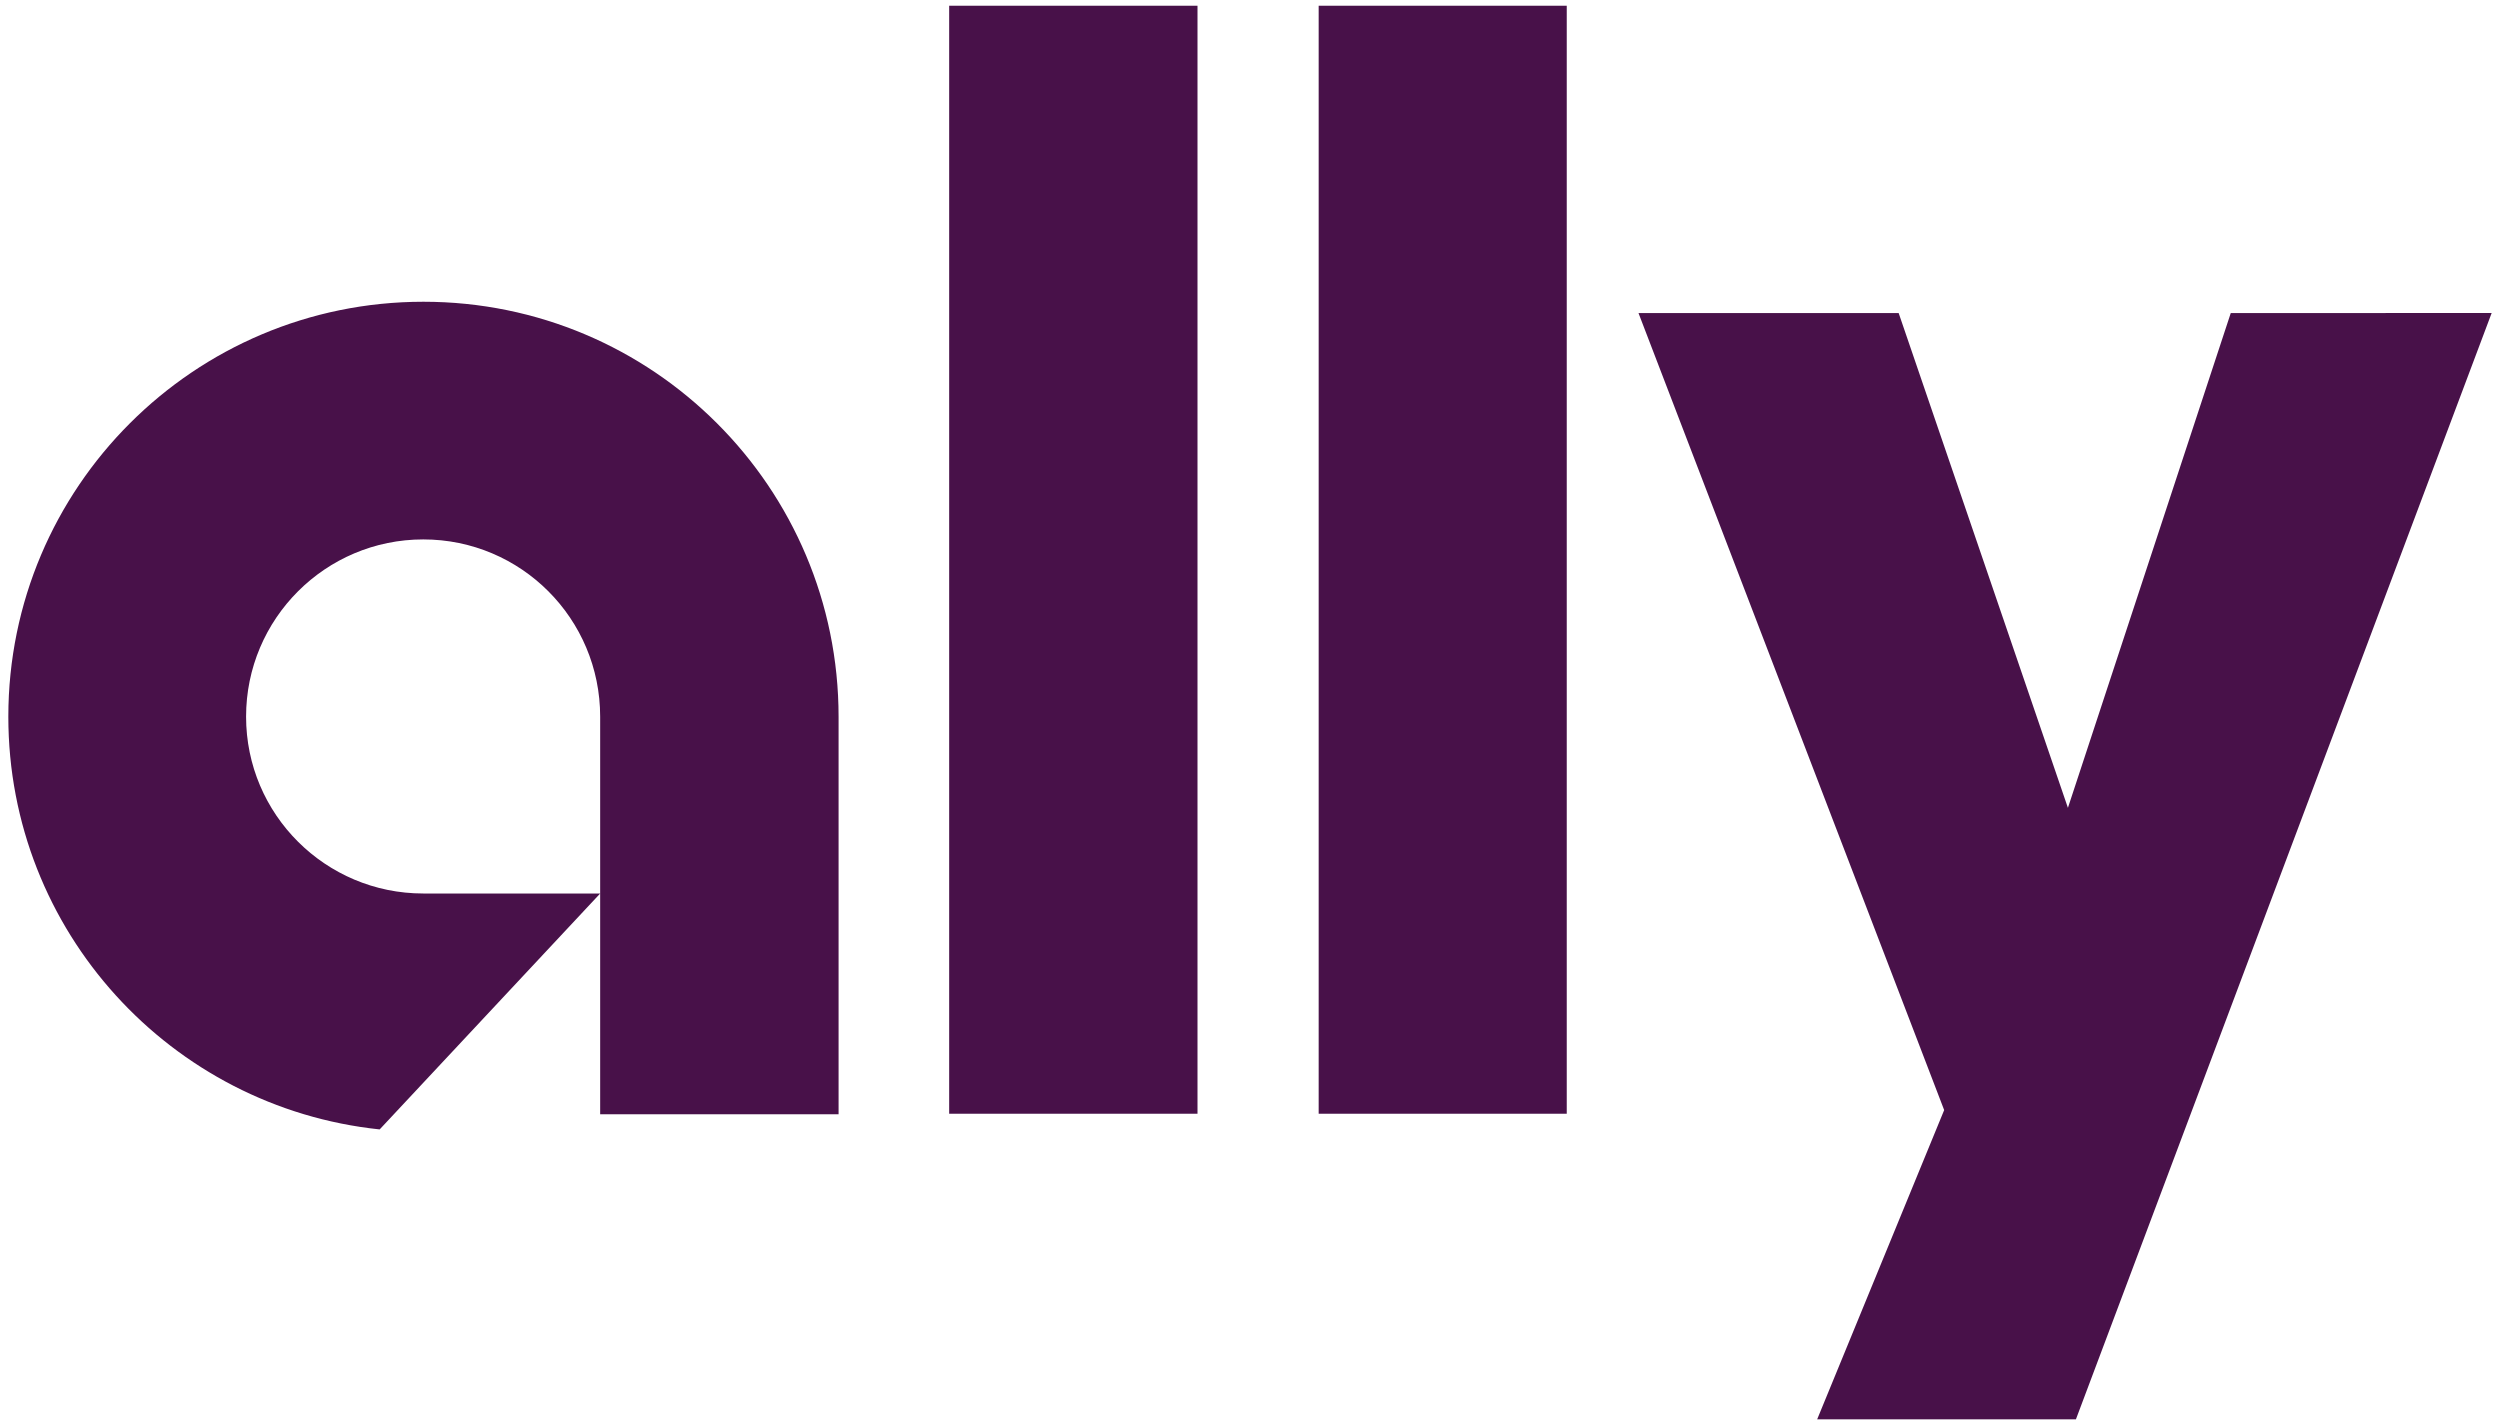
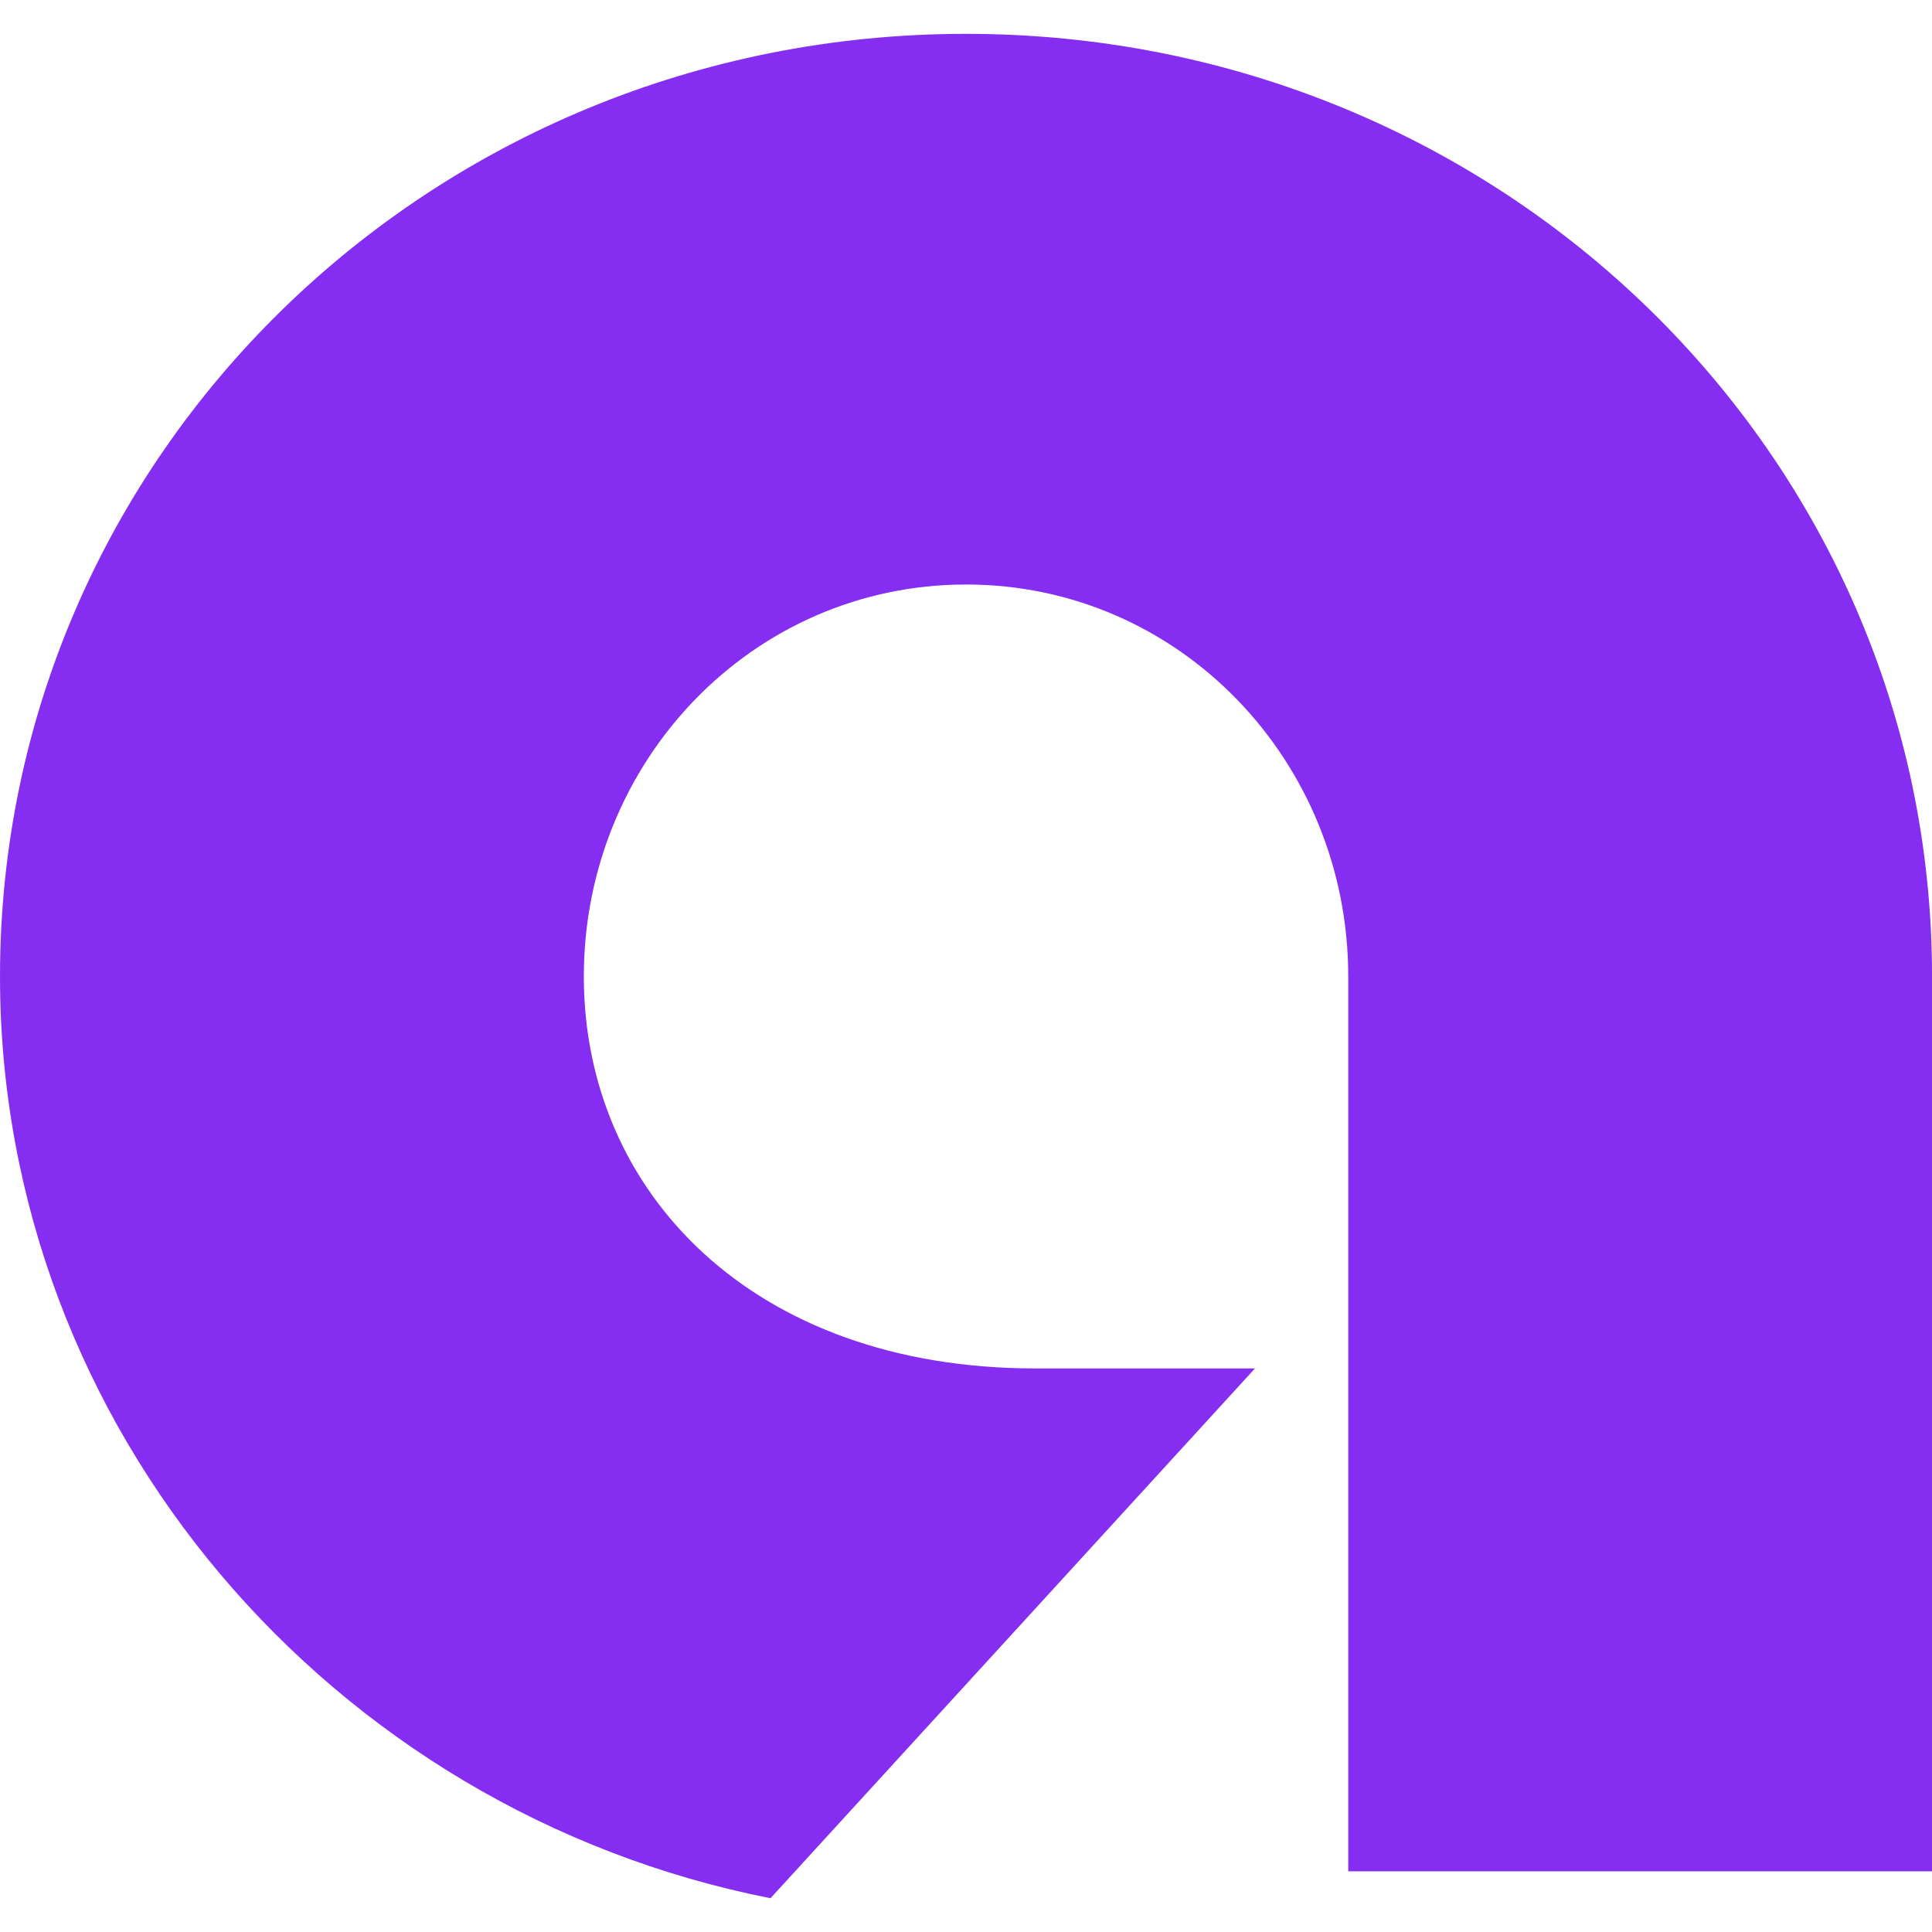
- <svg xmlns="http://www.w3.org/2000/svg" width="300px" height="171px">
-   <path fill="#481149" d="M50.81,36.21c27.51,0,49.82,22.28,49.82,49.81v47.69H72.02V86c0-11.75-9.49-21.27-21.23-21.27c-11.73,0-21.26,9.52-21.26,21.27c0,11.73,9.54,21.22,21.26,21.22h21.23l-26.46,28.31C20.51,132.9,1,111.74,1,86.01C1,58.49,23.31,36.21,50.81,36.21 M113.9,0.69h29.8v132.96h-29.8V0.69z M158.24,0.69h29.77v132.96h-29.77V0.69z M299,37.56l-49.89,132.76h-31.05l15.24-37.11l-36.68-95.64h31.22l20.31,59.37l19.54-59.37C267.7,37.56,299,37.56,299,37.56z" />
+ <svg xmlns="http://www.w3.org/2000/svg" id="Layer_1" data-name="Layer 1" viewBox="0 0 512 512">
+   <defs>
+     <style>
+       .cls-1 {
+         fill: #852ef2;
+       }
+     </style>
+   </defs>
+   <path class="cls-1" d="M204.19,503.05l128.39-140.4h-58.21c-74.96,0-119.65-46.82-119.65-103.87s44.69-103.88,101.29-103.88,101.29,46.82,101.29,103.88v237.14h154.71v-237.14c0-138.02-114.03-249.81-256-249.81S0,120.74,0,258.77c0,119.76,87.71,221.31,204.19,244.28Z" style="fill: #852ef2;;" />
</svg>
